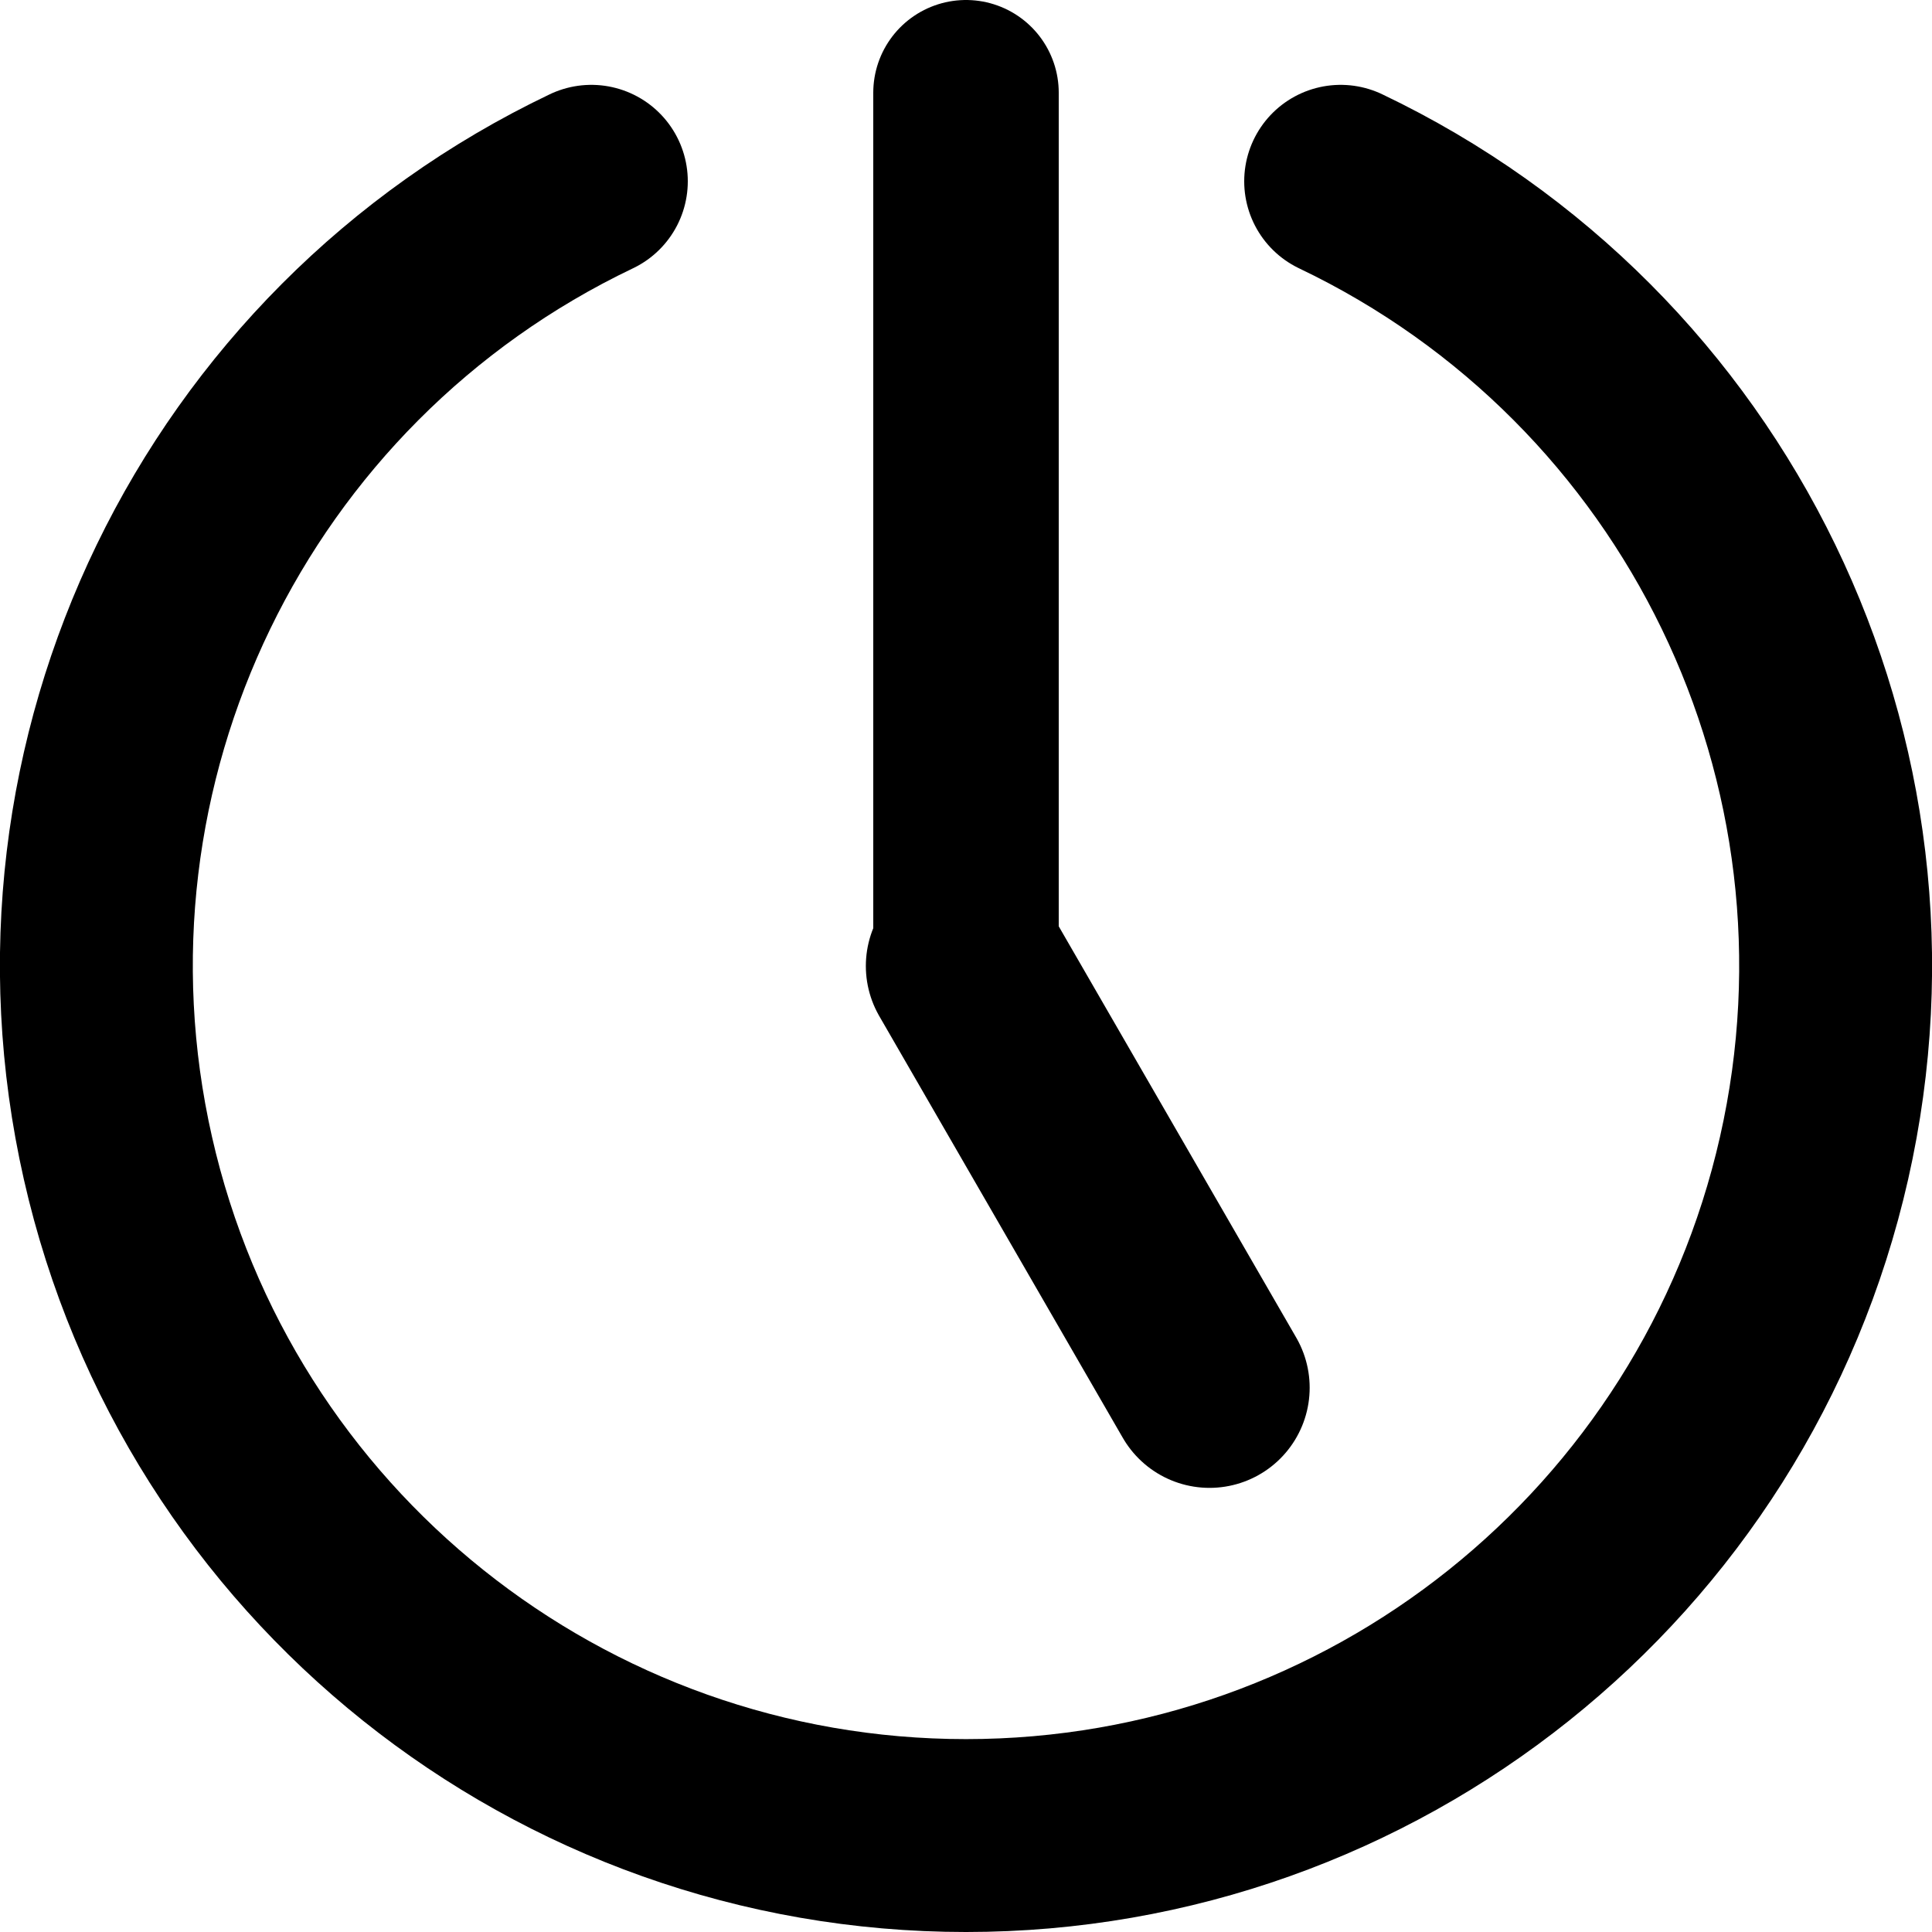
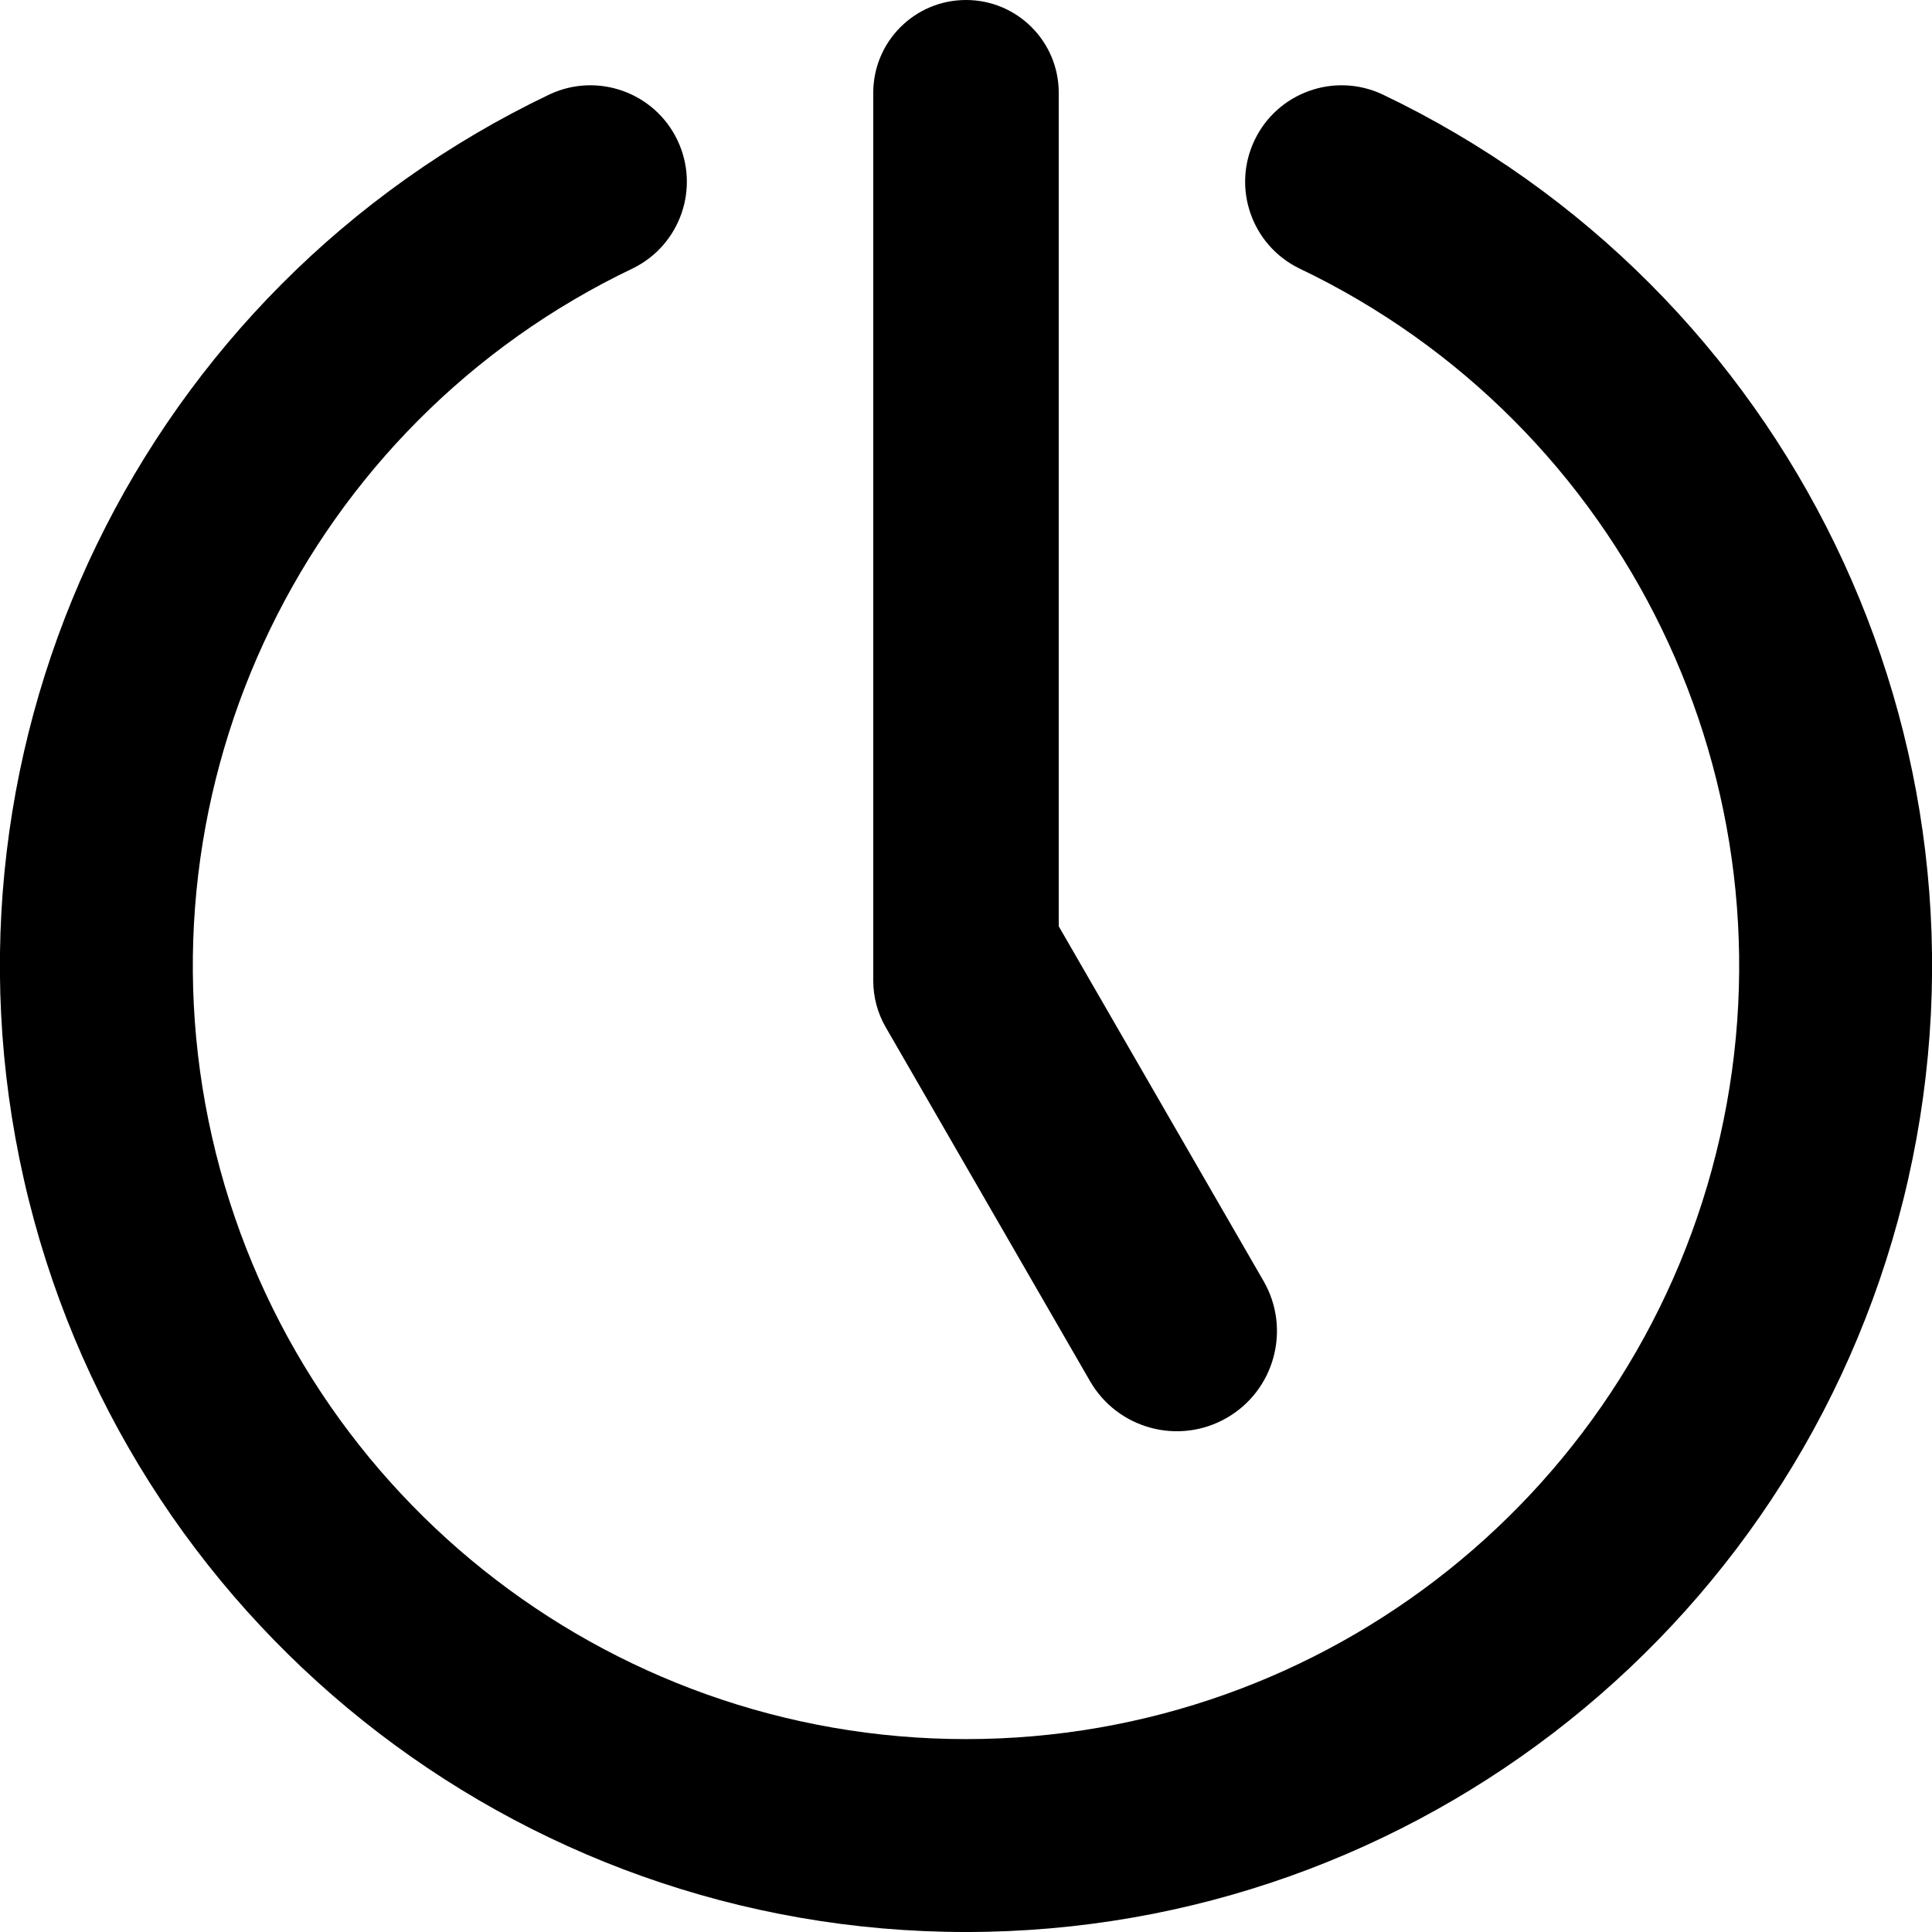
<svg xmlns="http://www.w3.org/2000/svg" width="25mm" height="25mm" viewBox="0 0 25.000 25.000">
-   <path d="M17.348 2.346A11.252 11.252 0 1 1 7.652 2.346" fill="none" stroke="#000000" stroke-width="2.496" stroke-linecap="round" />
-   <path d="M12.5 12.5L12.5 1.2" fill="none" stroke="#000000" stroke-width="2.4" stroke-linecap="round" />
-   <path d="M12.5 12.5L15.651 17.957" fill="none" stroke="#000000" stroke-width="2.592" stroke-linecap="round" />
+   <path fill="#000000" d="M17.886 1.22A12.5 12.5 0 1 1 7.114 1.22A1.248 1.248 0 0 1 8.19 3.472A10.004 10.004 0 1 0 16.81 3.472A1.248 1.248 0 0 1 17.886 1.22ZM11.3 1.2A1.2 1.2 0 0 1 13.7 1.2L13.7 11.986L16.35 16.576A1.296 1.296 0 0 1 14.105 17.872L11.461 13.292A1.2 1.2 0 0 1 11.3 12.692Z" />
</svg>
